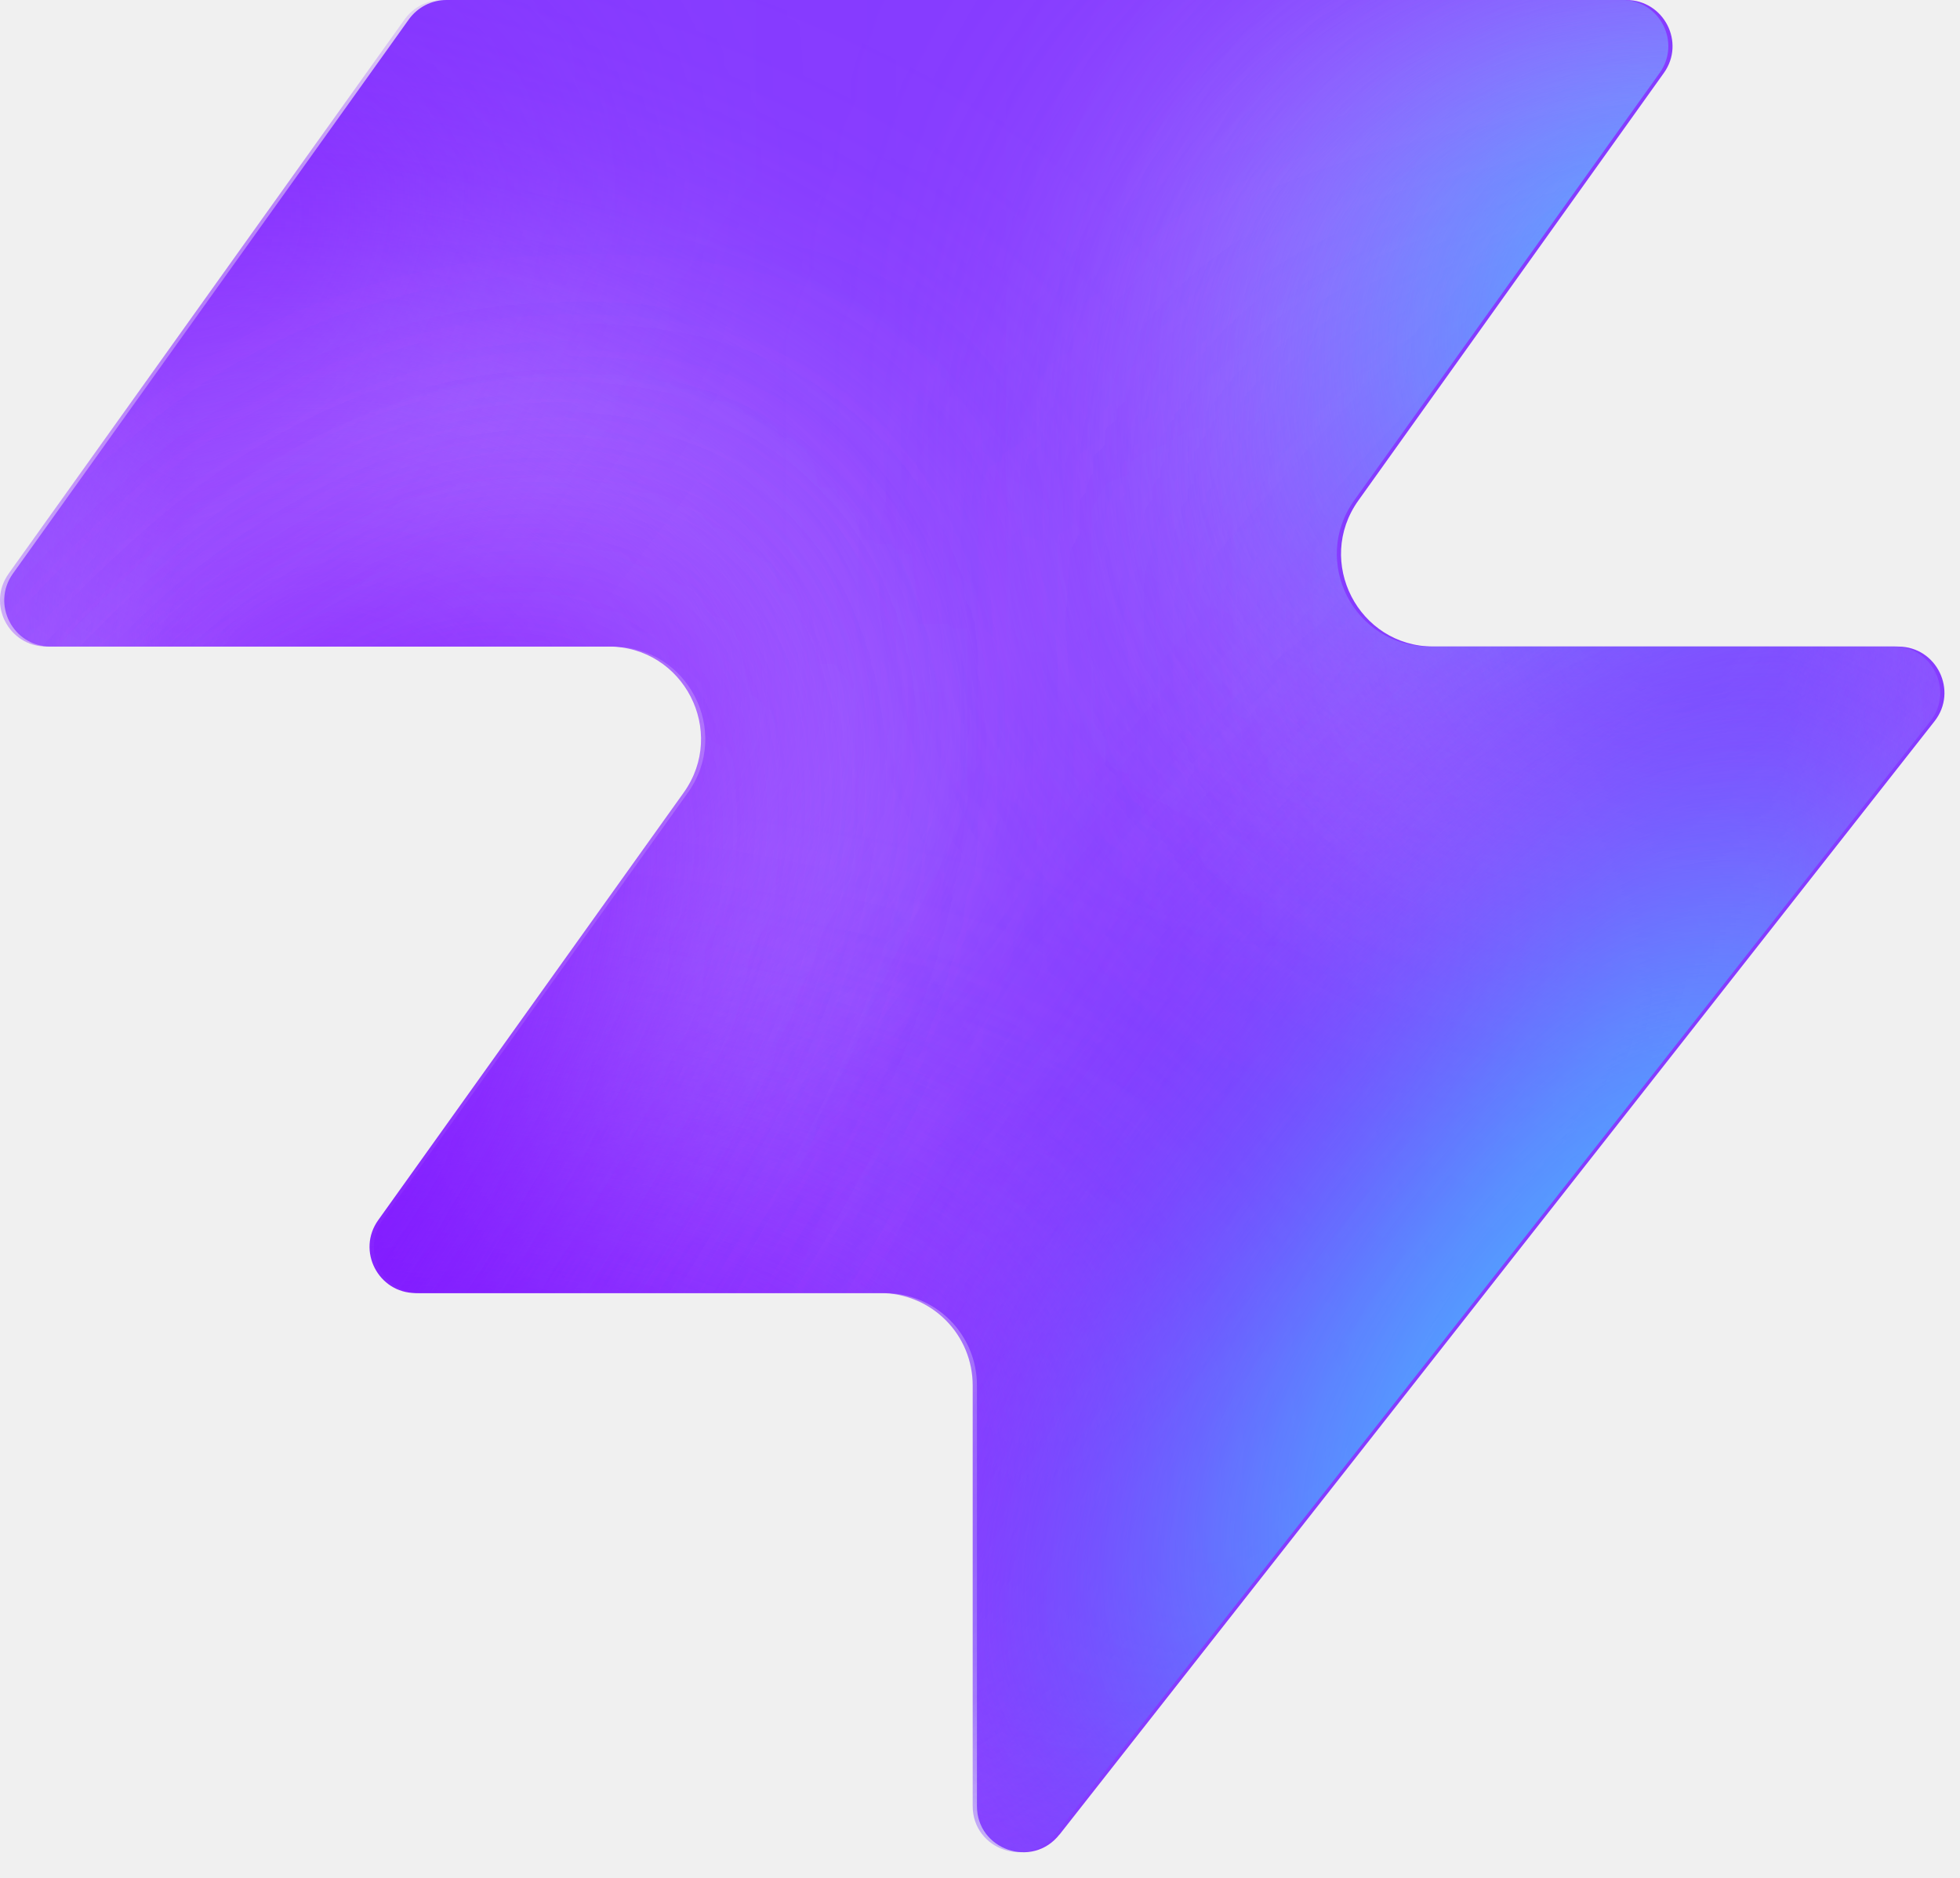
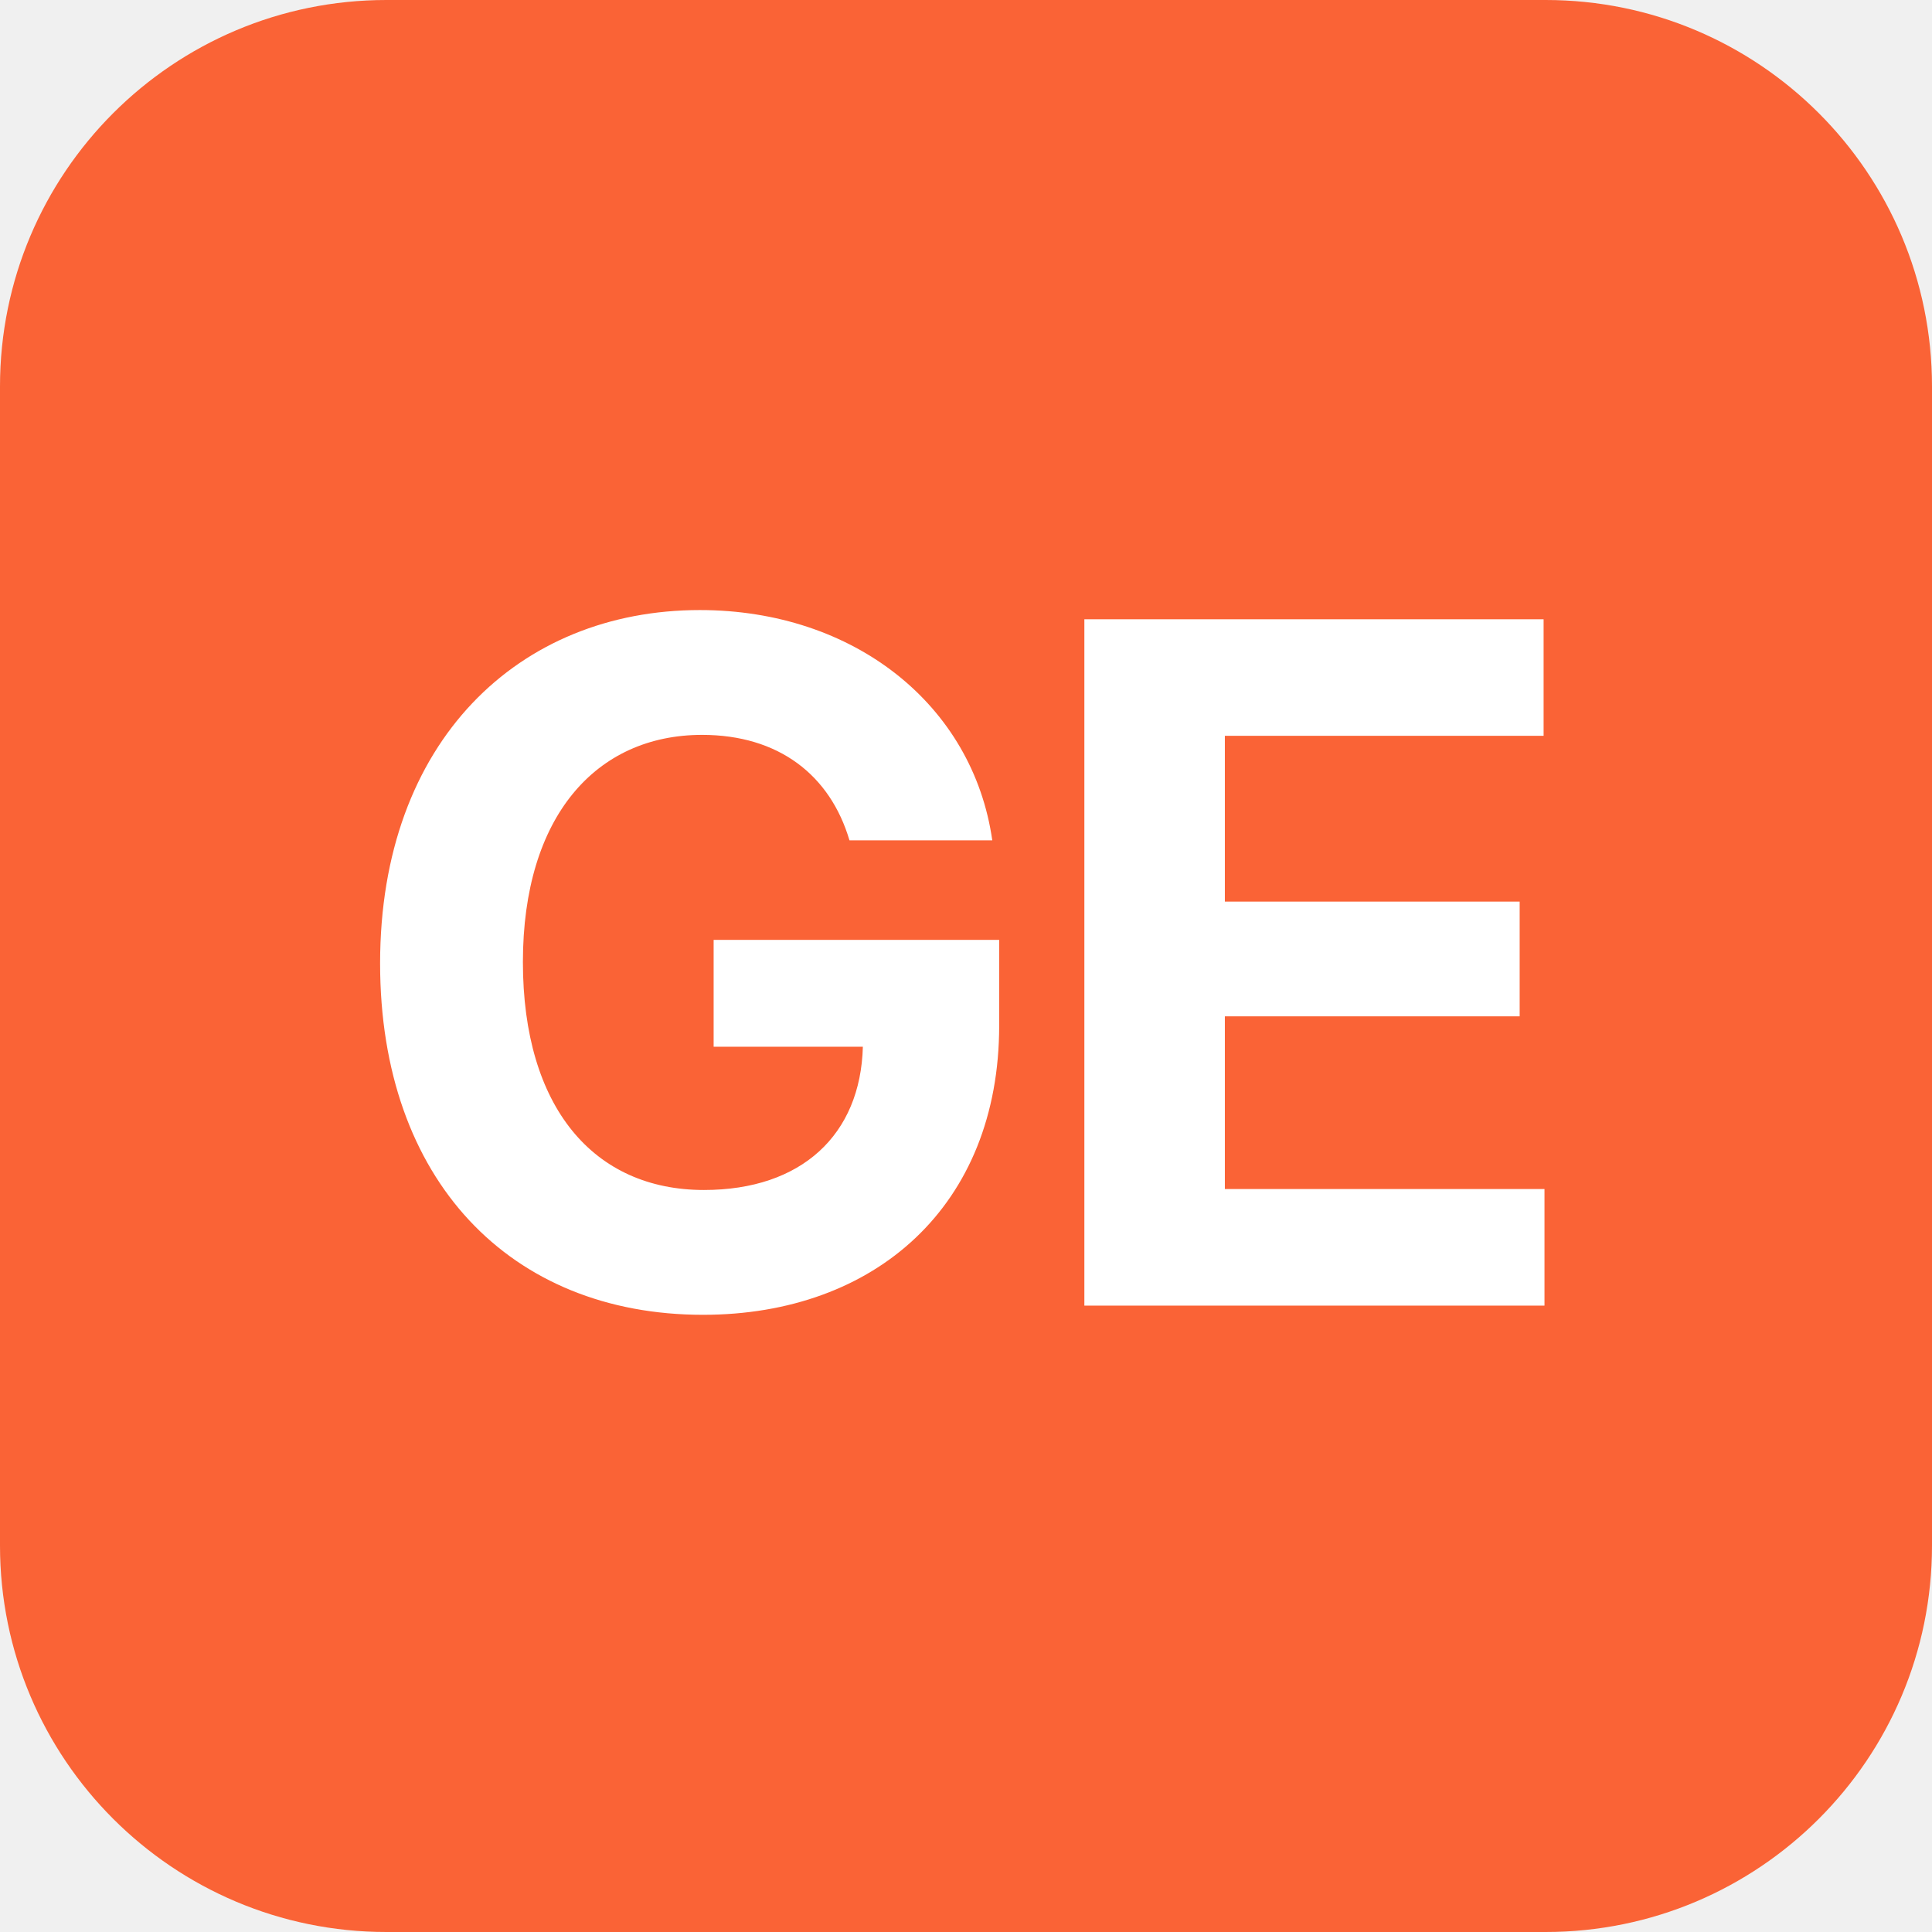
- <svg xmlns="http://www.w3.org/2000/svg" width="48" height="46" fill="none" viewBox="0 0 48 46">
-   <path fill="#863bff" d="M25.946 44.938c-.664.845-2.021.375-2.021-.698V33.937a2.26 2.26 0 0 0-2.262-2.262H10.287c-.92 0-1.456-1.04-.92-1.788l7.48-10.471c1.07-1.497 0-3.578-1.842-3.578H1.237c-.92 0-1.456-1.04-.92-1.788L10.013.474c.214-.297.556-.474.92-.474h28.894c.92 0 1.456 1.04.92 1.788l-7.48 10.471c-1.07 1.498 0 3.579 1.842 3.579h11.377c.943 0 1.473 1.088.89 1.83L25.947 44.94z" style="fill:#863bff;fill:color(display-p3 .525 .23 1);fill-opacity:1" />
-   <mask id="a" width="48" height="46" x="0" y="0" maskUnits="userSpaceOnUse" style="mask-type:alpha">
-     <path fill="#000" d="M25.842 44.938c-.664.844-2.021.375-2.021-.698V33.937a2.26 2.26 0 0 0-2.262-2.262H10.183c-.92 0-1.456-1.04-.92-1.788l7.48-10.471c1.07-1.498 0-3.579-1.842-3.579H1.133c-.92 0-1.456-1.04-.92-1.787L9.91.473c.214-.297.556-.474.92-.474h28.894c.92 0 1.456 1.04.92 1.788l-7.48 10.471c-1.07 1.498 0 3.578 1.842 3.578h11.377c.943 0 1.473 1.088.89 1.832L25.843 44.94z" style="fill:#000;fill-opacity:1" />
-   </mask>
-   <g mask="url(#a)">
-     <g filter="url(#b)">
-       <ellipse cx="5.508" cy="14.704" fill="#ede6ff" rx="5.508" ry="14.704" style="fill:#ede6ff;fill:color(display-p3 .927 .903 1);fill-opacity:1" transform="matrix(.00324 1 1 -.00324 -4.47 31.516)" />
-     </g>
-     <g filter="url(#c)">
-       <ellipse cx="10.399" cy="29.851" fill="#ede6ff" rx="10.399" ry="29.851" style="fill:#ede6ff;fill:color(display-p3 .927 .903 1);fill-opacity:1" transform="matrix(.00324 1 1 -.00324 -39.328 7.883)" />
-     </g>
-     <g filter="url(#d)">
-       <ellipse cx="5.508" cy="30.487" fill="#7e14ff" rx="5.508" ry="30.487" style="fill:#7e14ff;fill:color(display-p3 .492 .077 1);fill-opacity:1" transform="rotate(89.814 -25.913 -14.639)scale(1 -1)" />
-     </g>
-     <g filter="url(#e)">
-       <ellipse cx="5.508" cy="30.599" fill="#7e14ff" rx="5.508" ry="30.599" style="fill:#7e14ff;fill:color(display-p3 .492 .077 1);fill-opacity:1" transform="rotate(89.814 -32.644 -3.334)scale(1 -1)" />
-     </g>
-     <g filter="url(#f)">
-       <ellipse cx="5.508" cy="30.599" fill="#7e14ff" rx="5.508" ry="30.599" style="fill:#7e14ff;fill:color(display-p3 .492 .077 1);fill-opacity:1" transform="matrix(.00324 1 1 -.00324 -34.34 30.47)" />
-     </g>
-     <g filter="url(#g)">
-       <ellipse cx="14.072" cy="22.078" fill="#ede6ff" rx="14.072" ry="22.078" style="fill:#ede6ff;fill:color(display-p3 .927 .903 1);fill-opacity:1" transform="rotate(93.35 24.506 48.493)scale(-1 1)" />
-     </g>
-     <g filter="url(#h)">
-       <ellipse cx="3.47" cy="21.501" fill="#7e14ff" rx="3.47" ry="21.501" style="fill:#7e14ff;fill:color(display-p3 .492 .077 1);fill-opacity:1" transform="rotate(89.009 28.708 47.59)scale(-1 1)" />
-     </g>
-     <g filter="url(#i)">
-       <ellipse cx="3.47" cy="21.501" fill="#7e14ff" rx="3.47" ry="21.501" style="fill:#7e14ff;fill:color(display-p3 .492 .077 1);fill-opacity:1" transform="rotate(89.009 28.708 47.59)scale(-1 1)" />
-     </g>
-     <g filter="url(#j)">
-       <ellipse cx=".387" cy="8.972" fill="#7e14ff" rx="4.407" ry="29.108" style="fill:#7e14ff;fill:color(display-p3 .492 .077 1);fill-opacity:1" transform="rotate(39.51 .387 8.972)" />
-     </g>
-     <g filter="url(#k)">
-       <ellipse cx="47.523" cy="-6.092" fill="#7e14ff" rx="4.407" ry="29.108" style="fill:#7e14ff;fill:color(display-p3 .492 .077 1);fill-opacity:1" transform="rotate(37.892 47.523 -6.092)" />
-     </g>
-     <g filter="url(#l)">
-       <ellipse cx="41.412" cy="6.333" fill="#47bfff" rx="5.971" ry="9.665" style="fill:#47bfff;fill:color(display-p3 .28 .748 1);fill-opacity:1" transform="rotate(37.892 41.412 6.333)" />
-     </g>
-     <g filter="url(#m)">
-       <ellipse cx="-1.879" cy="38.332" fill="#7e14ff" rx="4.407" ry="29.108" style="fill:#7e14ff;fill:color(display-p3 .492 .077 1);fill-opacity:1" transform="rotate(37.892 -1.88 38.332)" />
-     </g>
-     <g filter="url(#n)">
-       <ellipse cx="-1.879" cy="38.332" fill="#7e14ff" rx="4.407" ry="29.108" style="fill:#7e14ff;fill:color(display-p3 .492 .077 1);fill-opacity:1" transform="rotate(37.892 -1.88 38.332)" />
-     </g>
-     <g filter="url(#o)">
-       <ellipse cx="35.651" cy="29.907" fill="#7e14ff" rx="4.407" ry="29.108" style="fill:#7e14ff;fill:color(display-p3 .492 .077 1);fill-opacity:1" transform="rotate(37.892 35.651 29.907)" />
-     </g>
-     <g filter="url(#p)">
-       <ellipse cx="38.418" cy="32.4" fill="#47bfff" rx="5.971" ry="15.297" style="fill:#47bfff;fill:color(display-p3 .28 .748 1);fill-opacity:1" transform="rotate(37.892 38.418 32.4)" />
-     </g>
-   </g>
-   <defs>
-     <filter id="b" width="60.045" height="41.654" x="-19.77" y="16.149" color-interpolation-filters="sRGB" filterUnits="userSpaceOnUse">
-       <feFlood flood-opacity="0" result="BackgroundImageFix" />
-       <feBlend in="SourceGraphic" in2="BackgroundImageFix" result="shape" />
-       <feGaussianBlur result="effect1_foregroundBlur_2002_17158" stdDeviation="7.659" />
-     </filter>
-     <filter id="c" width="90.34" height="51.437" x="-54.613" y="-7.533" color-interpolation-filters="sRGB" filterUnits="userSpaceOnUse">
-       <feFlood flood-opacity="0" result="BackgroundImageFix" />
-       <feBlend in="SourceGraphic" in2="BackgroundImageFix" result="shape" />
-       <feGaussianBlur result="effect1_foregroundBlur_2002_17158" stdDeviation="7.659" />
-     </filter>
-     <filter id="d" width="79.355" height="29.4" x="-49.64" y="2.03" color-interpolation-filters="sRGB" filterUnits="userSpaceOnUse">
-       <feFlood flood-opacity="0" result="BackgroundImageFix" />
-       <feBlend in="SourceGraphic" in2="BackgroundImageFix" result="shape" />
-       <feGaussianBlur result="effect1_foregroundBlur_2002_17158" stdDeviation="4.596" />
-     </filter>
-     <filter id="e" width="79.579" height="29.4" x="-45.045" y="20.029" color-interpolation-filters="sRGB" filterUnits="userSpaceOnUse">
-       <feFlood flood-opacity="0" result="BackgroundImageFix" />
-       <feBlend in="SourceGraphic" in2="BackgroundImageFix" result="shape" />
-       <feGaussianBlur result="effect1_foregroundBlur_2002_17158" stdDeviation="4.596" />
-     </filter>
-     <filter id="f" width="79.579" height="29.4" x="-43.513" y="21.178" color-interpolation-filters="sRGB" filterUnits="userSpaceOnUse">
-       <feFlood flood-opacity="0" result="BackgroundImageFix" />
-       <feBlend in="SourceGraphic" in2="BackgroundImageFix" result="shape" />
-       <feGaussianBlur result="effect1_foregroundBlur_2002_17158" stdDeviation="4.596" />
-     </filter>
-     <filter id="g" width="74.749" height="58.852" x="15.756" y="-17.901" color-interpolation-filters="sRGB" filterUnits="userSpaceOnUse">
-       <feFlood flood-opacity="0" result="BackgroundImageFix" />
-       <feBlend in="SourceGraphic" in2="BackgroundImageFix" result="shape" />
-       <feGaussianBlur result="effect1_foregroundBlur_2002_17158" stdDeviation="7.659" />
-     </filter>
-     <filter id="h" width="61.377" height="25.362" x="23.548" y="2.284" color-interpolation-filters="sRGB" filterUnits="userSpaceOnUse">
-       <feFlood flood-opacity="0" result="BackgroundImageFix" />
-       <feBlend in="SourceGraphic" in2="BackgroundImageFix" result="shape" />
-       <feGaussianBlur result="effect1_foregroundBlur_2002_17158" stdDeviation="4.596" />
-     </filter>
-     <filter id="i" width="61.377" height="25.362" x="23.548" y="2.284" color-interpolation-filters="sRGB" filterUnits="userSpaceOnUse">
-       <feFlood flood-opacity="0" result="BackgroundImageFix" />
-       <feBlend in="SourceGraphic" in2="BackgroundImageFix" result="shape" />
-       <feGaussianBlur result="effect1_foregroundBlur_2002_17158" stdDeviation="4.596" />
-     </filter>
-     <filter id="j" width="56.045" height="63.649" x="-27.636" y="-22.853" color-interpolation-filters="sRGB" filterUnits="userSpaceOnUse">
-       <feFlood flood-opacity="0" result="BackgroundImageFix" />
-       <feBlend in="SourceGraphic" in2="BackgroundImageFix" result="shape" />
-       <feGaussianBlur result="effect1_foregroundBlur_2002_17158" stdDeviation="4.596" />
-     </filter>
-     <filter id="k" width="54.814" height="64.646" x="20.116" y="-38.415" color-interpolation-filters="sRGB" filterUnits="userSpaceOnUse">
-       <feFlood flood-opacity="0" result="BackgroundImageFix" />
-       <feBlend in="SourceGraphic" in2="BackgroundImageFix" result="shape" />
-       <feGaussianBlur result="effect1_foregroundBlur_2002_17158" stdDeviation="4.596" />
-     </filter>
-     <filter id="l" width="33.541" height="35.313" x="24.641" y="-11.323" color-interpolation-filters="sRGB" filterUnits="userSpaceOnUse">
-       <feFlood flood-opacity="0" result="BackgroundImageFix" />
-       <feBlend in="SourceGraphic" in2="BackgroundImageFix" result="shape" />
-       <feGaussianBlur result="effect1_foregroundBlur_2002_17158" stdDeviation="4.596" />
-     </filter>
-     <filter id="m" width="54.814" height="64.646" x="-29.286" y="6.009" color-interpolation-filters="sRGB" filterUnits="userSpaceOnUse">
-       <feFlood flood-opacity="0" result="BackgroundImageFix" />
-       <feBlend in="SourceGraphic" in2="BackgroundImageFix" result="shape" />
-       <feGaussianBlur result="effect1_foregroundBlur_2002_17158" stdDeviation="4.596" />
-     </filter>
-     <filter id="n" width="54.814" height="64.646" x="-29.286" y="6.009" color-interpolation-filters="sRGB" filterUnits="userSpaceOnUse">
-       <feFlood flood-opacity="0" result="BackgroundImageFix" />
-       <feBlend in="SourceGraphic" in2="BackgroundImageFix" result="shape" />
-       <feGaussianBlur result="effect1_foregroundBlur_2002_17158" stdDeviation="4.596" />
-     </filter>
-     <filter id="o" width="54.814" height="64.646" x="8.244" y="-2.416" color-interpolation-filters="sRGB" filterUnits="userSpaceOnUse">
-       <feFlood flood-opacity="0" result="BackgroundImageFix" />
-       <feBlend in="SourceGraphic" in2="BackgroundImageFix" result="shape" />
-       <feGaussianBlur result="effect1_foregroundBlur_2002_17158" stdDeviation="4.596" />
-     </filter>
-     <filter id="p" width="39.409" height="43.623" x="18.713" y="10.588" color-interpolation-filters="sRGB" filterUnits="userSpaceOnUse">
-       <feFlood flood-opacity="0" result="BackgroundImageFix" />
-       <feBlend in="SourceGraphic" in2="BackgroundImageFix" result="shape" />
-       <feGaussianBlur result="effect1_foregroundBlur_2002_17158" stdDeviation="4.596" />
-     </filter>
-   </defs>
+ <svg xmlns="http://www.w3.org/2000/svg" width="512" height="512" viewBox="0 0 512 512">
+   <rect width="512" height="512" rx="102.4" ry="102.4" fill="#fa6336" />
+   <text x="256" y="346" text-anchor="middle" fill="#ffffff" font-family="Inter, 'Helvetica Neue', Arial, Helvetica, sans-serif" font-size="250" font-weight="700" letter-spacing="-6">GE</text>
</svg>
